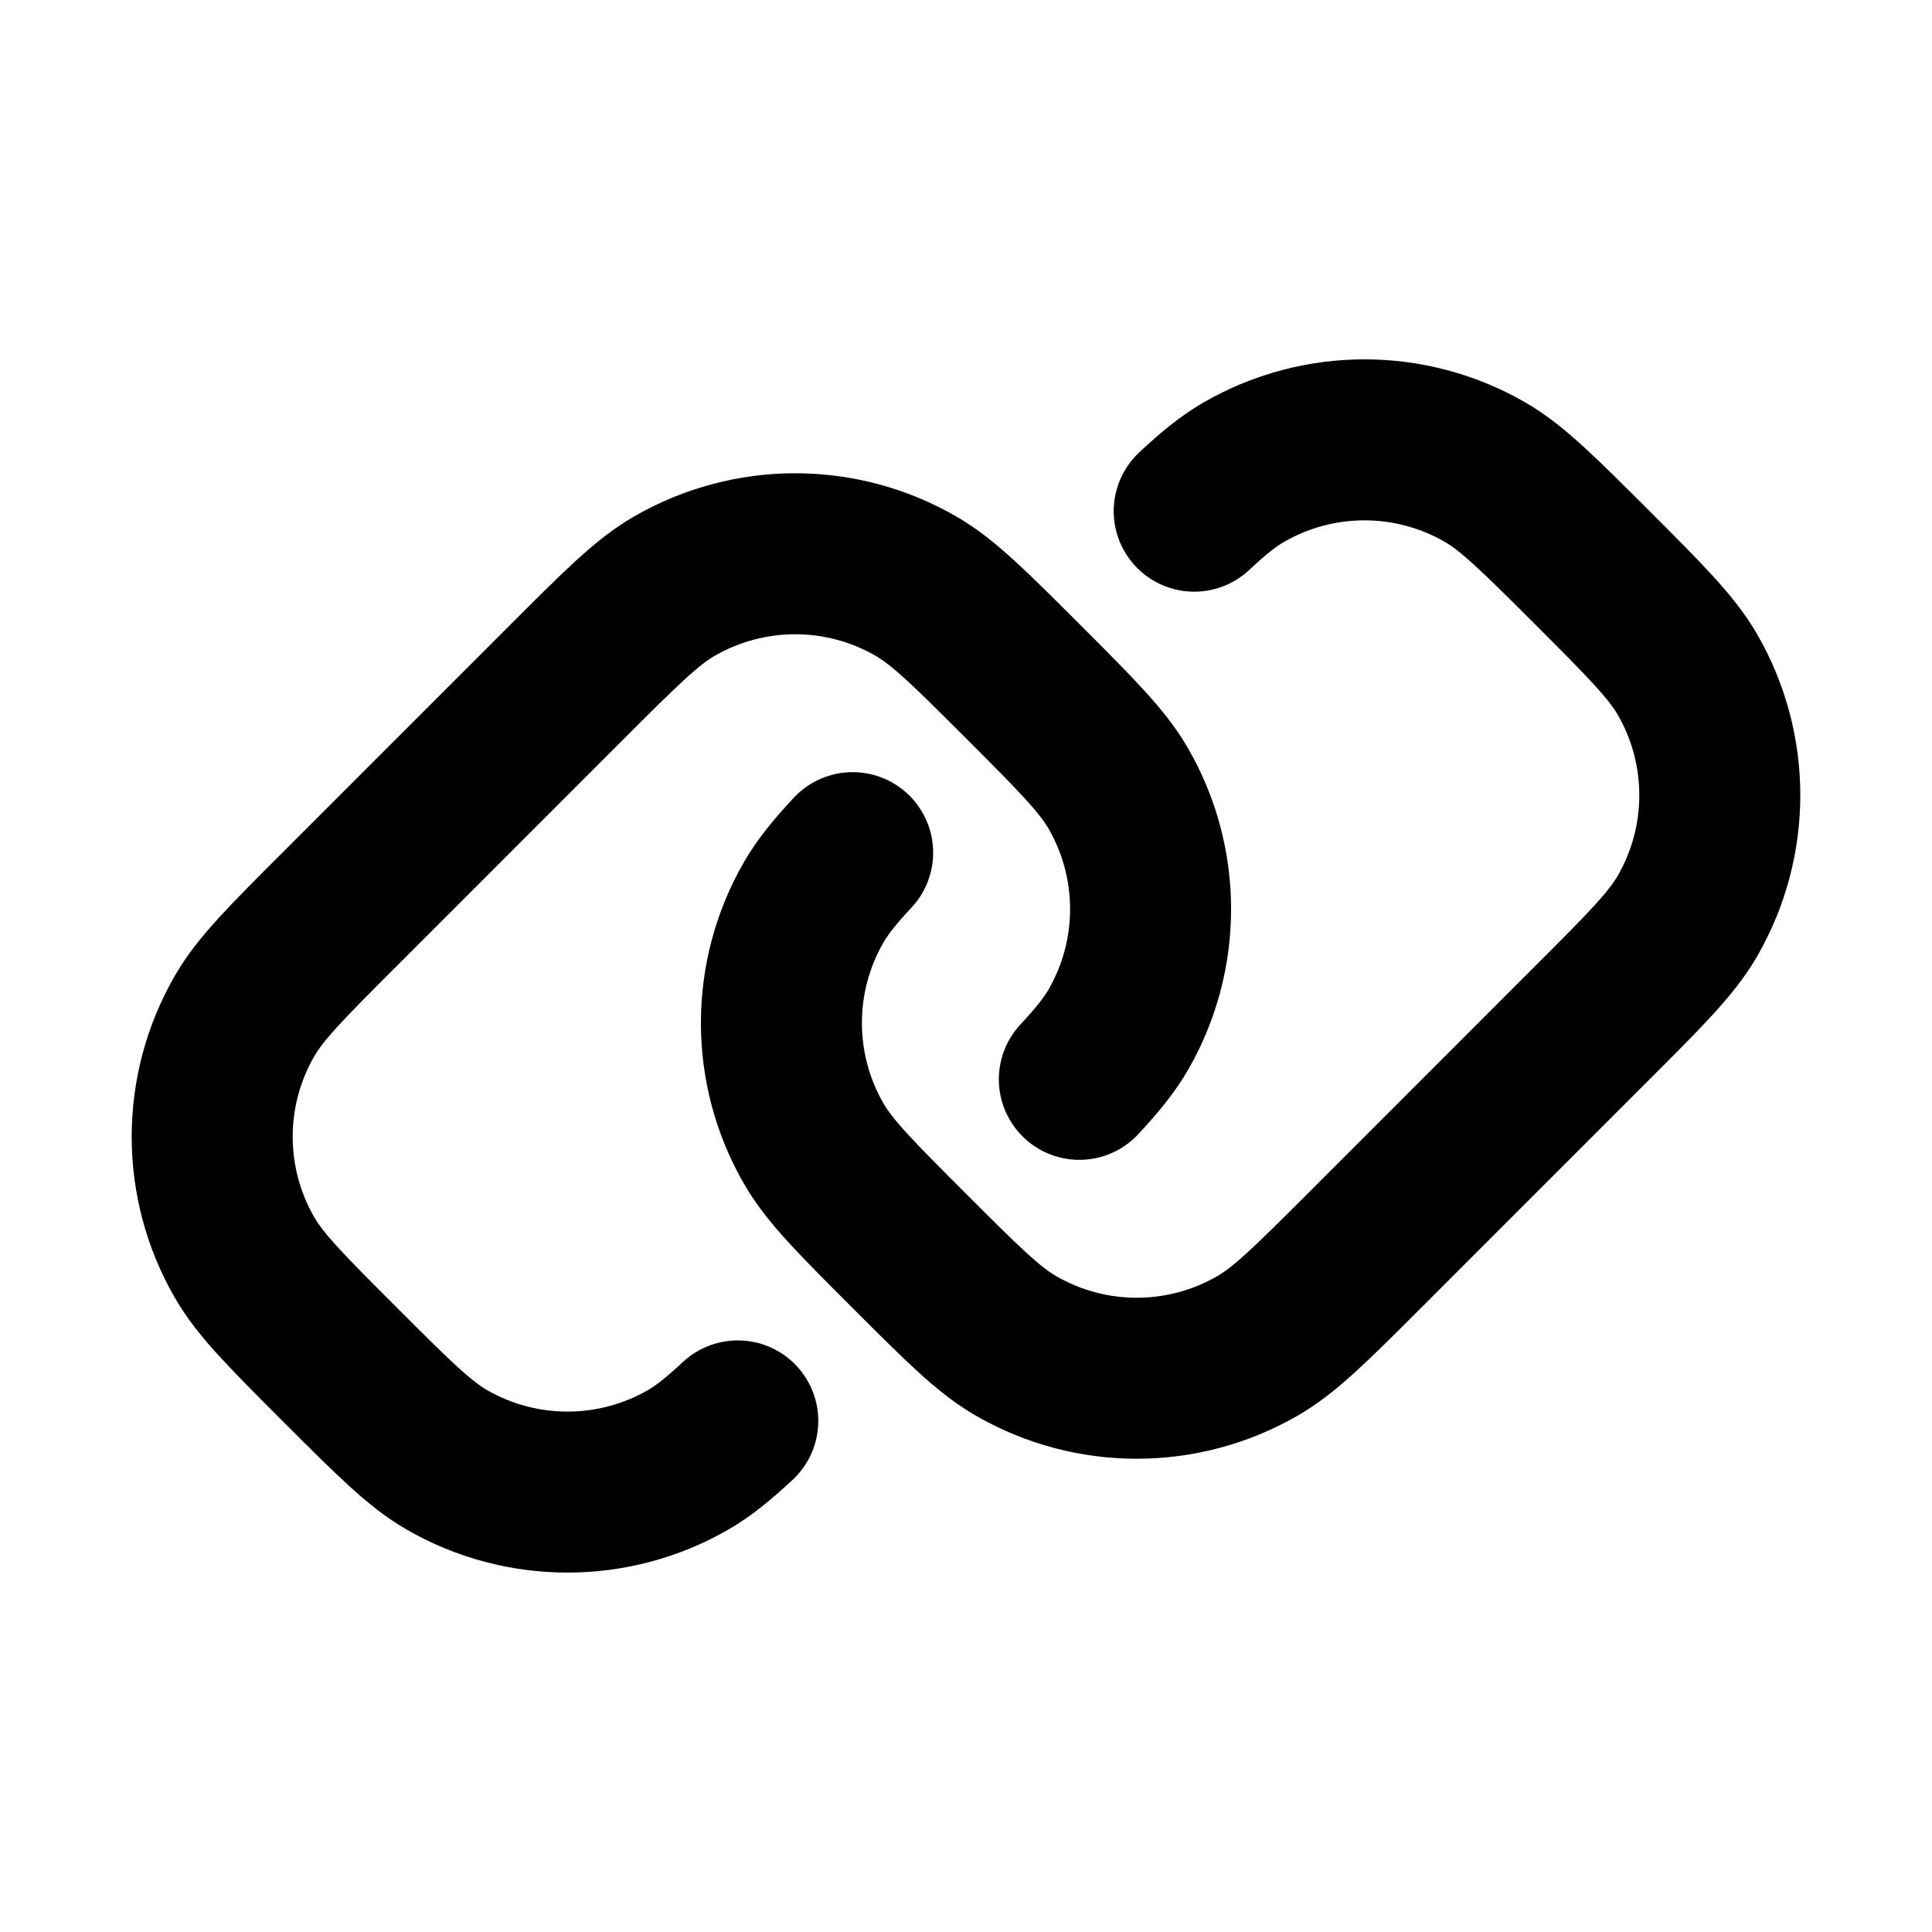
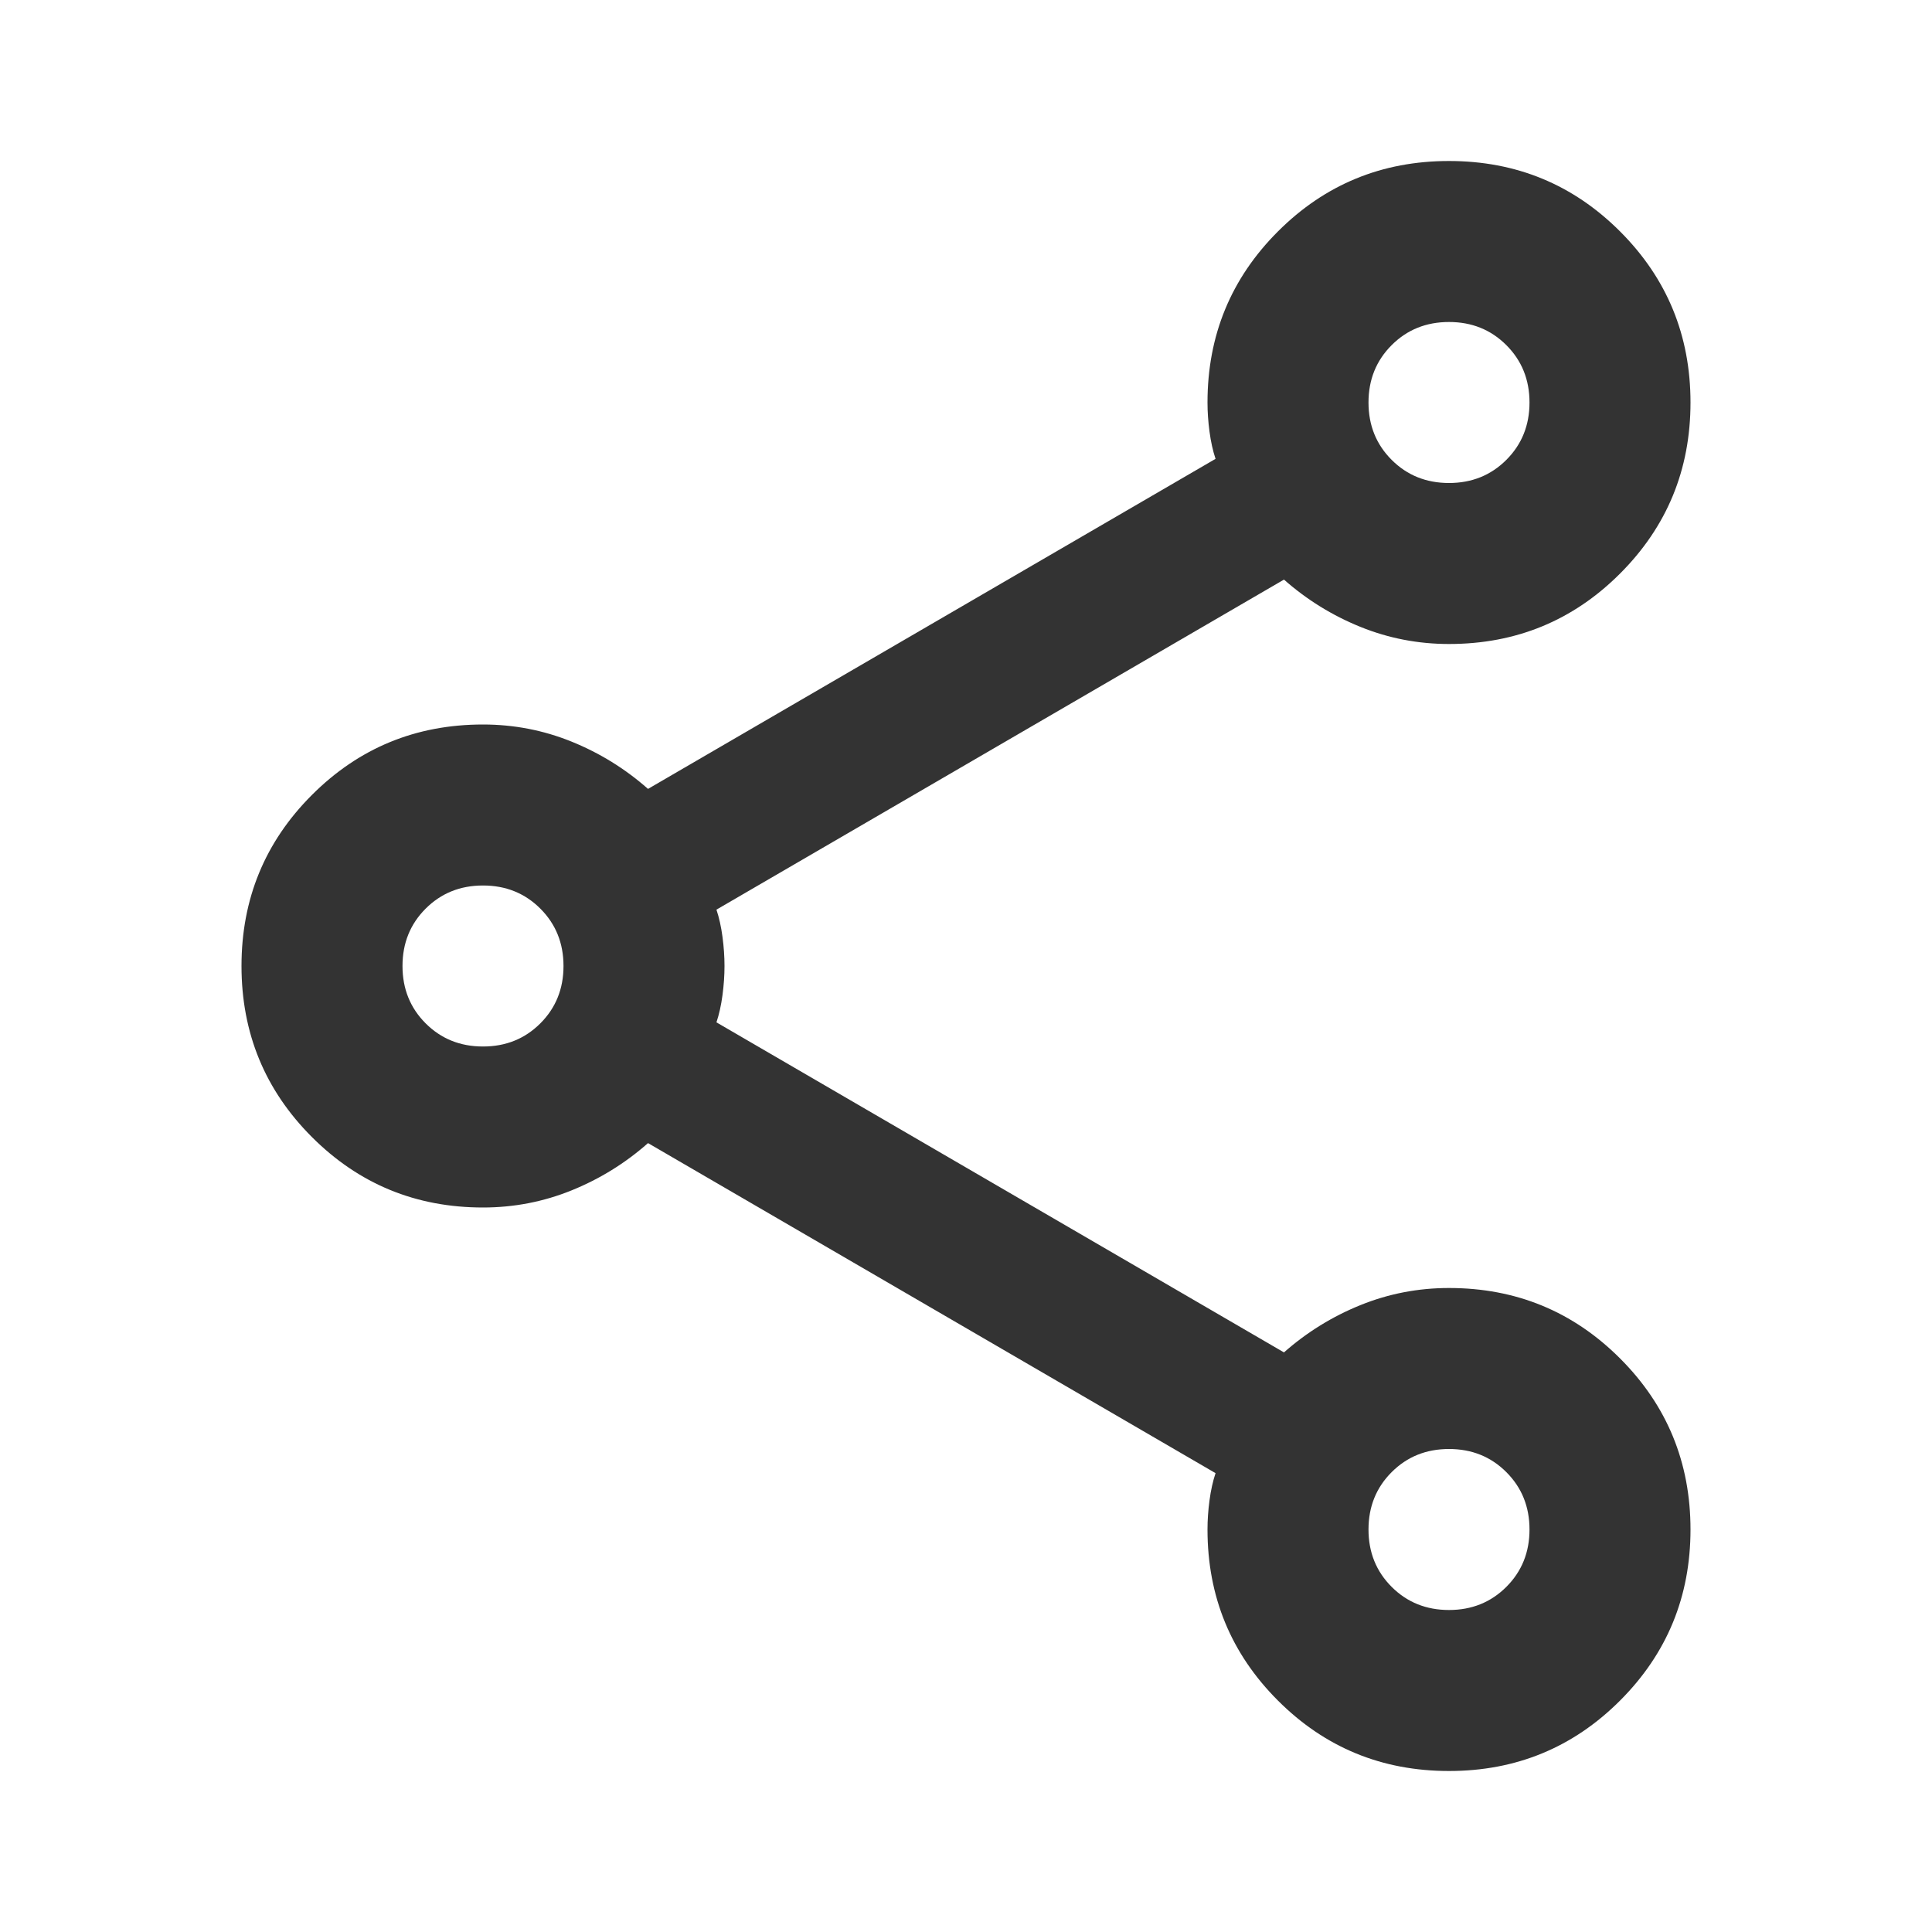
- <svg xmlns="http://www.w3.org/2000/svg" width="800px" height="800px" viewBox="0 0 24 24" fill="none">
-   <path d="M9.165 17.651C8.925 17.874 8.74 18.024 8.55 18.134C7.622 18.669 6.478 18.669 5.55 18.134C5.208 17.936 4.879 17.607 4.222 16.95C3.564 16.292 3.235 15.963 3.038 15.621C2.502 14.693 2.502 13.55 3.038 12.621C3.235 12.279 3.564 11.95 4.222 11.293L7.05 8.464C7.708 7.807 8.036 7.478 8.378 7.281C9.307 6.745 10.45 6.745 11.378 7.281C11.72 7.478 12.049 7.807 12.707 8.464C13.364 9.122 13.693 9.451 13.891 9.793C14.427 10.721 14.427 11.865 13.891 12.793C13.781 12.982 13.631 13.168 13.408 13.408M10.592 10.592C10.368 10.832 10.218 11.018 10.109 11.207C9.573 12.135 9.573 13.279 10.109 14.207C10.306 14.549 10.635 14.878 11.293 15.536C11.95 16.193 12.279 16.522 12.621 16.719C13.549 17.255 14.693 17.255 15.621 16.719C15.963 16.522 16.292 16.193 16.95 15.536L19.778 12.707C20.436 12.05 20.764 11.721 20.962 11.379C21.498 10.45 21.498 9.307 20.962 8.379C20.764 8.037 20.436 7.708 19.778 7.05C19.12 6.393 18.791 6.064 18.45 5.866C17.521 5.33 16.378 5.33 15.45 5.866C15.26 5.976 15.074 6.126 14.835 6.35" stroke="#000000" stroke-width="2" stroke-linecap="round" />
+ <svg xmlns="http://www.w3.org/2000/svg" height="24px" viewBox="0 -960 960 960" width="24px" fill="#333">
+   <path d="M720-80q-50 0-85-35t-35-85q0-7 1-14.5t3-13.5L322-392q-17 15-38 23.5t-44 8.5q-50 0-85-35t-35-85q0-50 35-85t85-35q23 0 44 8.5t38 23.5l282-164q-2-6-3-13.5t-1-14.5q0-50 35-85t85-35q50 0 85 35t35 85q0 50-35 85t-85 35q-23 0-44-8.5T638-672L356-508q2 6 3 13.5t1 14.5q0 7-1 14.5t-3 13.5l282 164q17-15 38-23.5t44-8.5q50 0 85 35t35 85q0 50-35 85t-85 35Zm0-640q17 0 28.5-11.5T760-760q0-17-11.5-28.5T720-800q-17 0-28.5 11.5T680-760q0 17 11.5 28.5T720-720ZM240-440q17 0 28.5-11.5T280-480q0-17-11.5-28.5T240-520q-17 0-28.5 11.5T200-480q0 17 11.5 28.5T240-440Zm480 280q17 0 28.5-11.5T760-200q0-17-11.5-28.5T720-240q-17 0-28.5 11.5T680-200q0 17 11.5 28.5T720-160Zm0-600ZM240-480Zm480 280Z" />
</svg>
